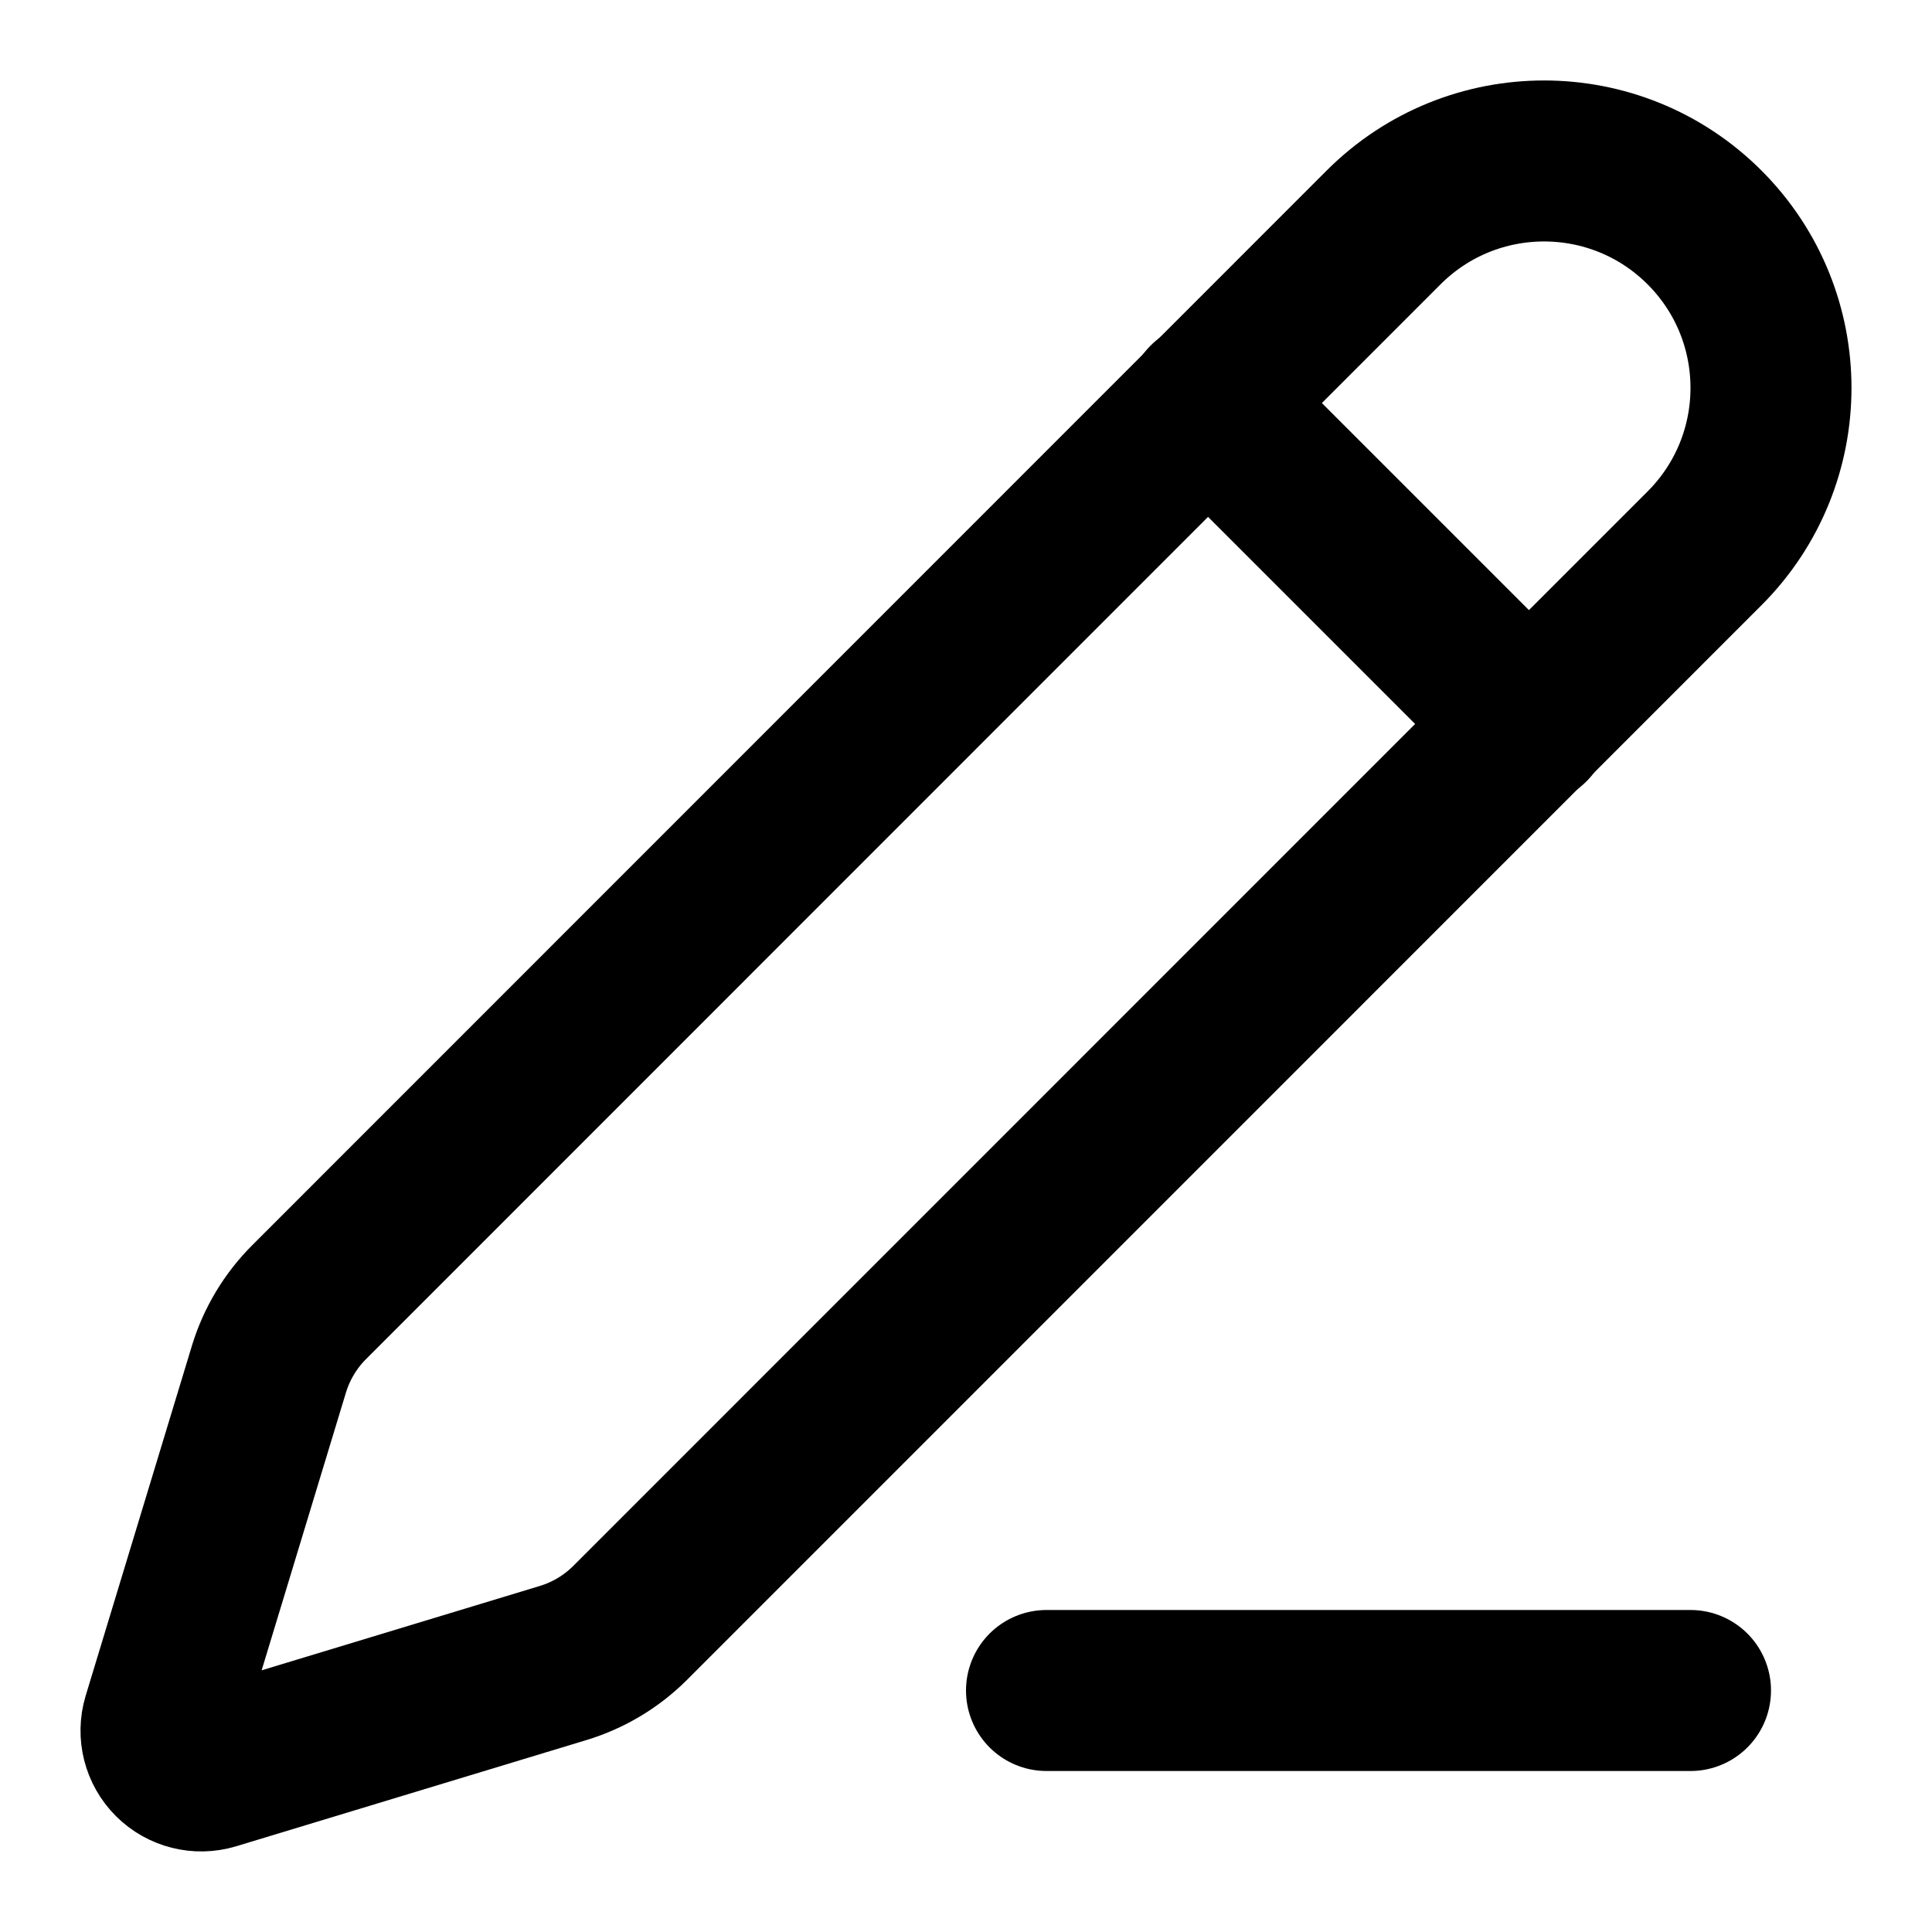
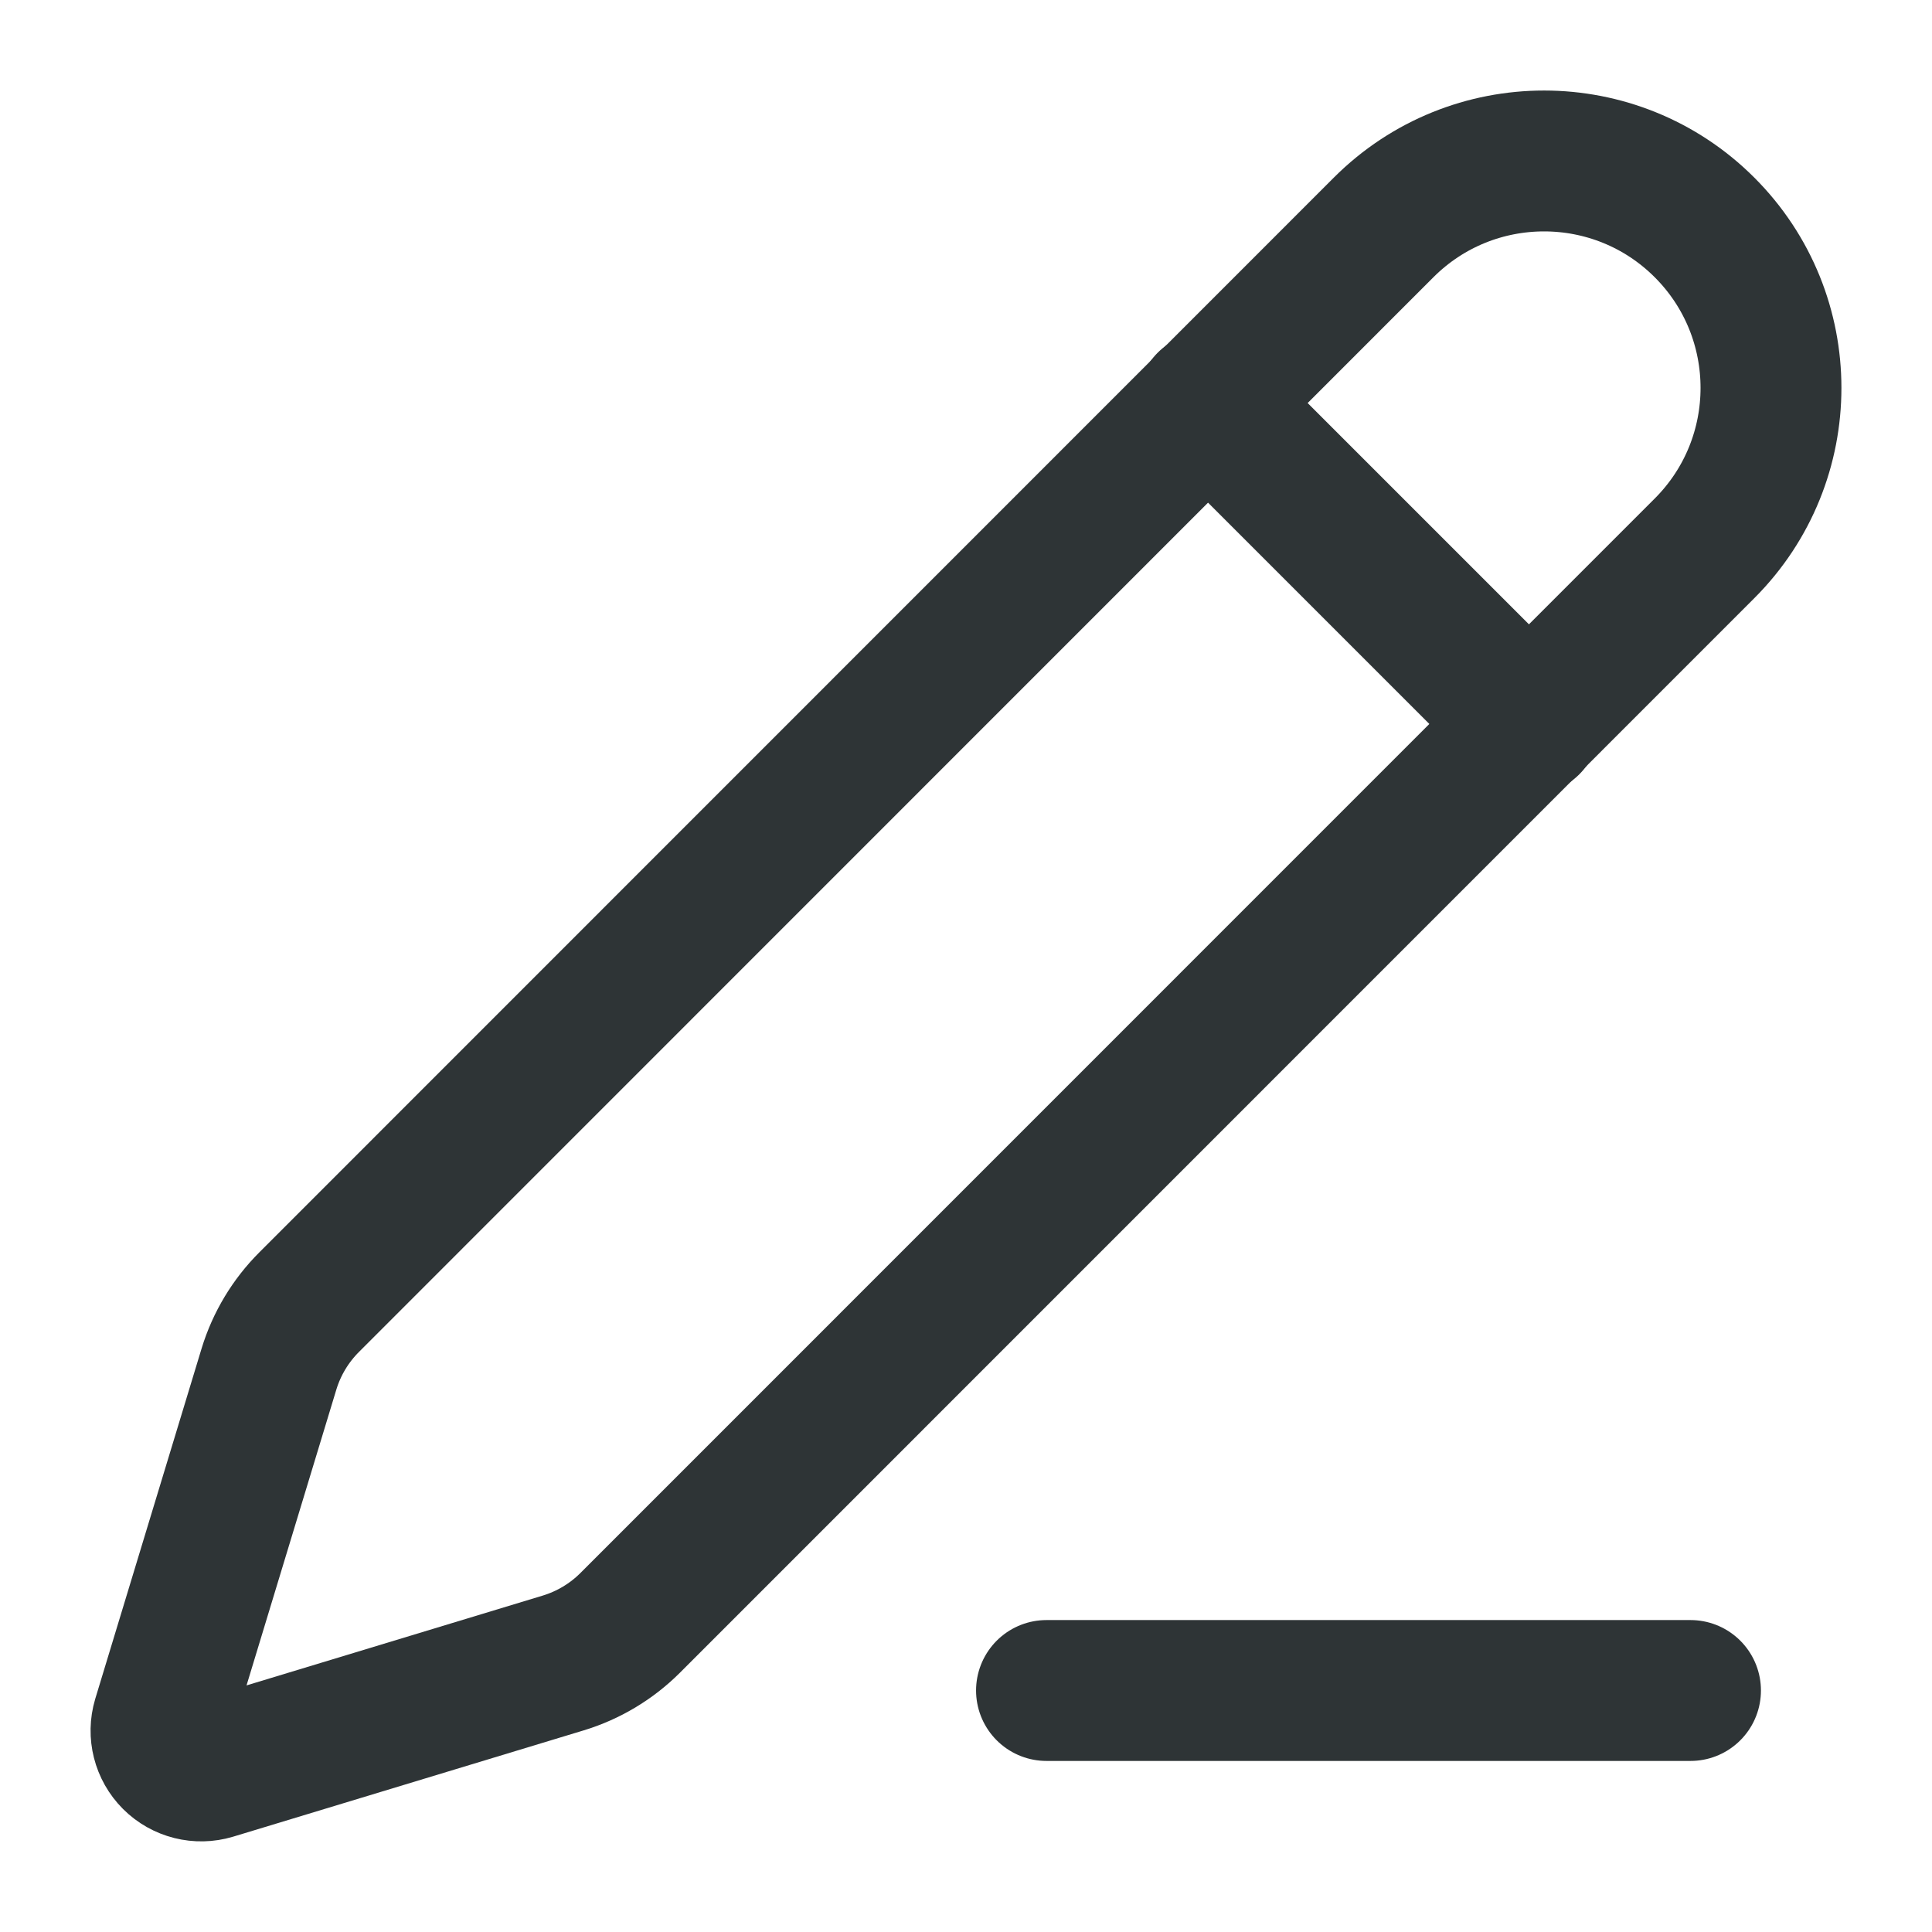
- <svg xmlns="http://www.w3.org/2000/svg" width="24" height="24" viewBox="0 0 24 24" fill="none" stroke="currentColor" stroke-width="2" stroke-linecap="round" stroke-linejoin="round" class="lucide lucide-pencil-line-icon lucide-pencil-line">
+ <svg xmlns="http://www.w3.org/2000/svg" width="24" height="24" viewBox="0 0 24 24" fill="none" stroke="#2e3436" stroke-width="1.75" stroke-linecap="round" stroke-linejoin="round" class="lucide lucide-pencil-line-icon lucide-pencil-line">
  <path d="M13 21h8" />
  <path d="m15 5 4 4" />
  <path d="M21.174 6.812a1 1 0 0 0-3.986-3.987L3.842 16.174a2 2 0 0 0-.5.83l-1.321 4.352a.5.5 0 0 0 .623.622l4.353-1.32a2 2 0 0 0 .83-.497z" />
</svg>
